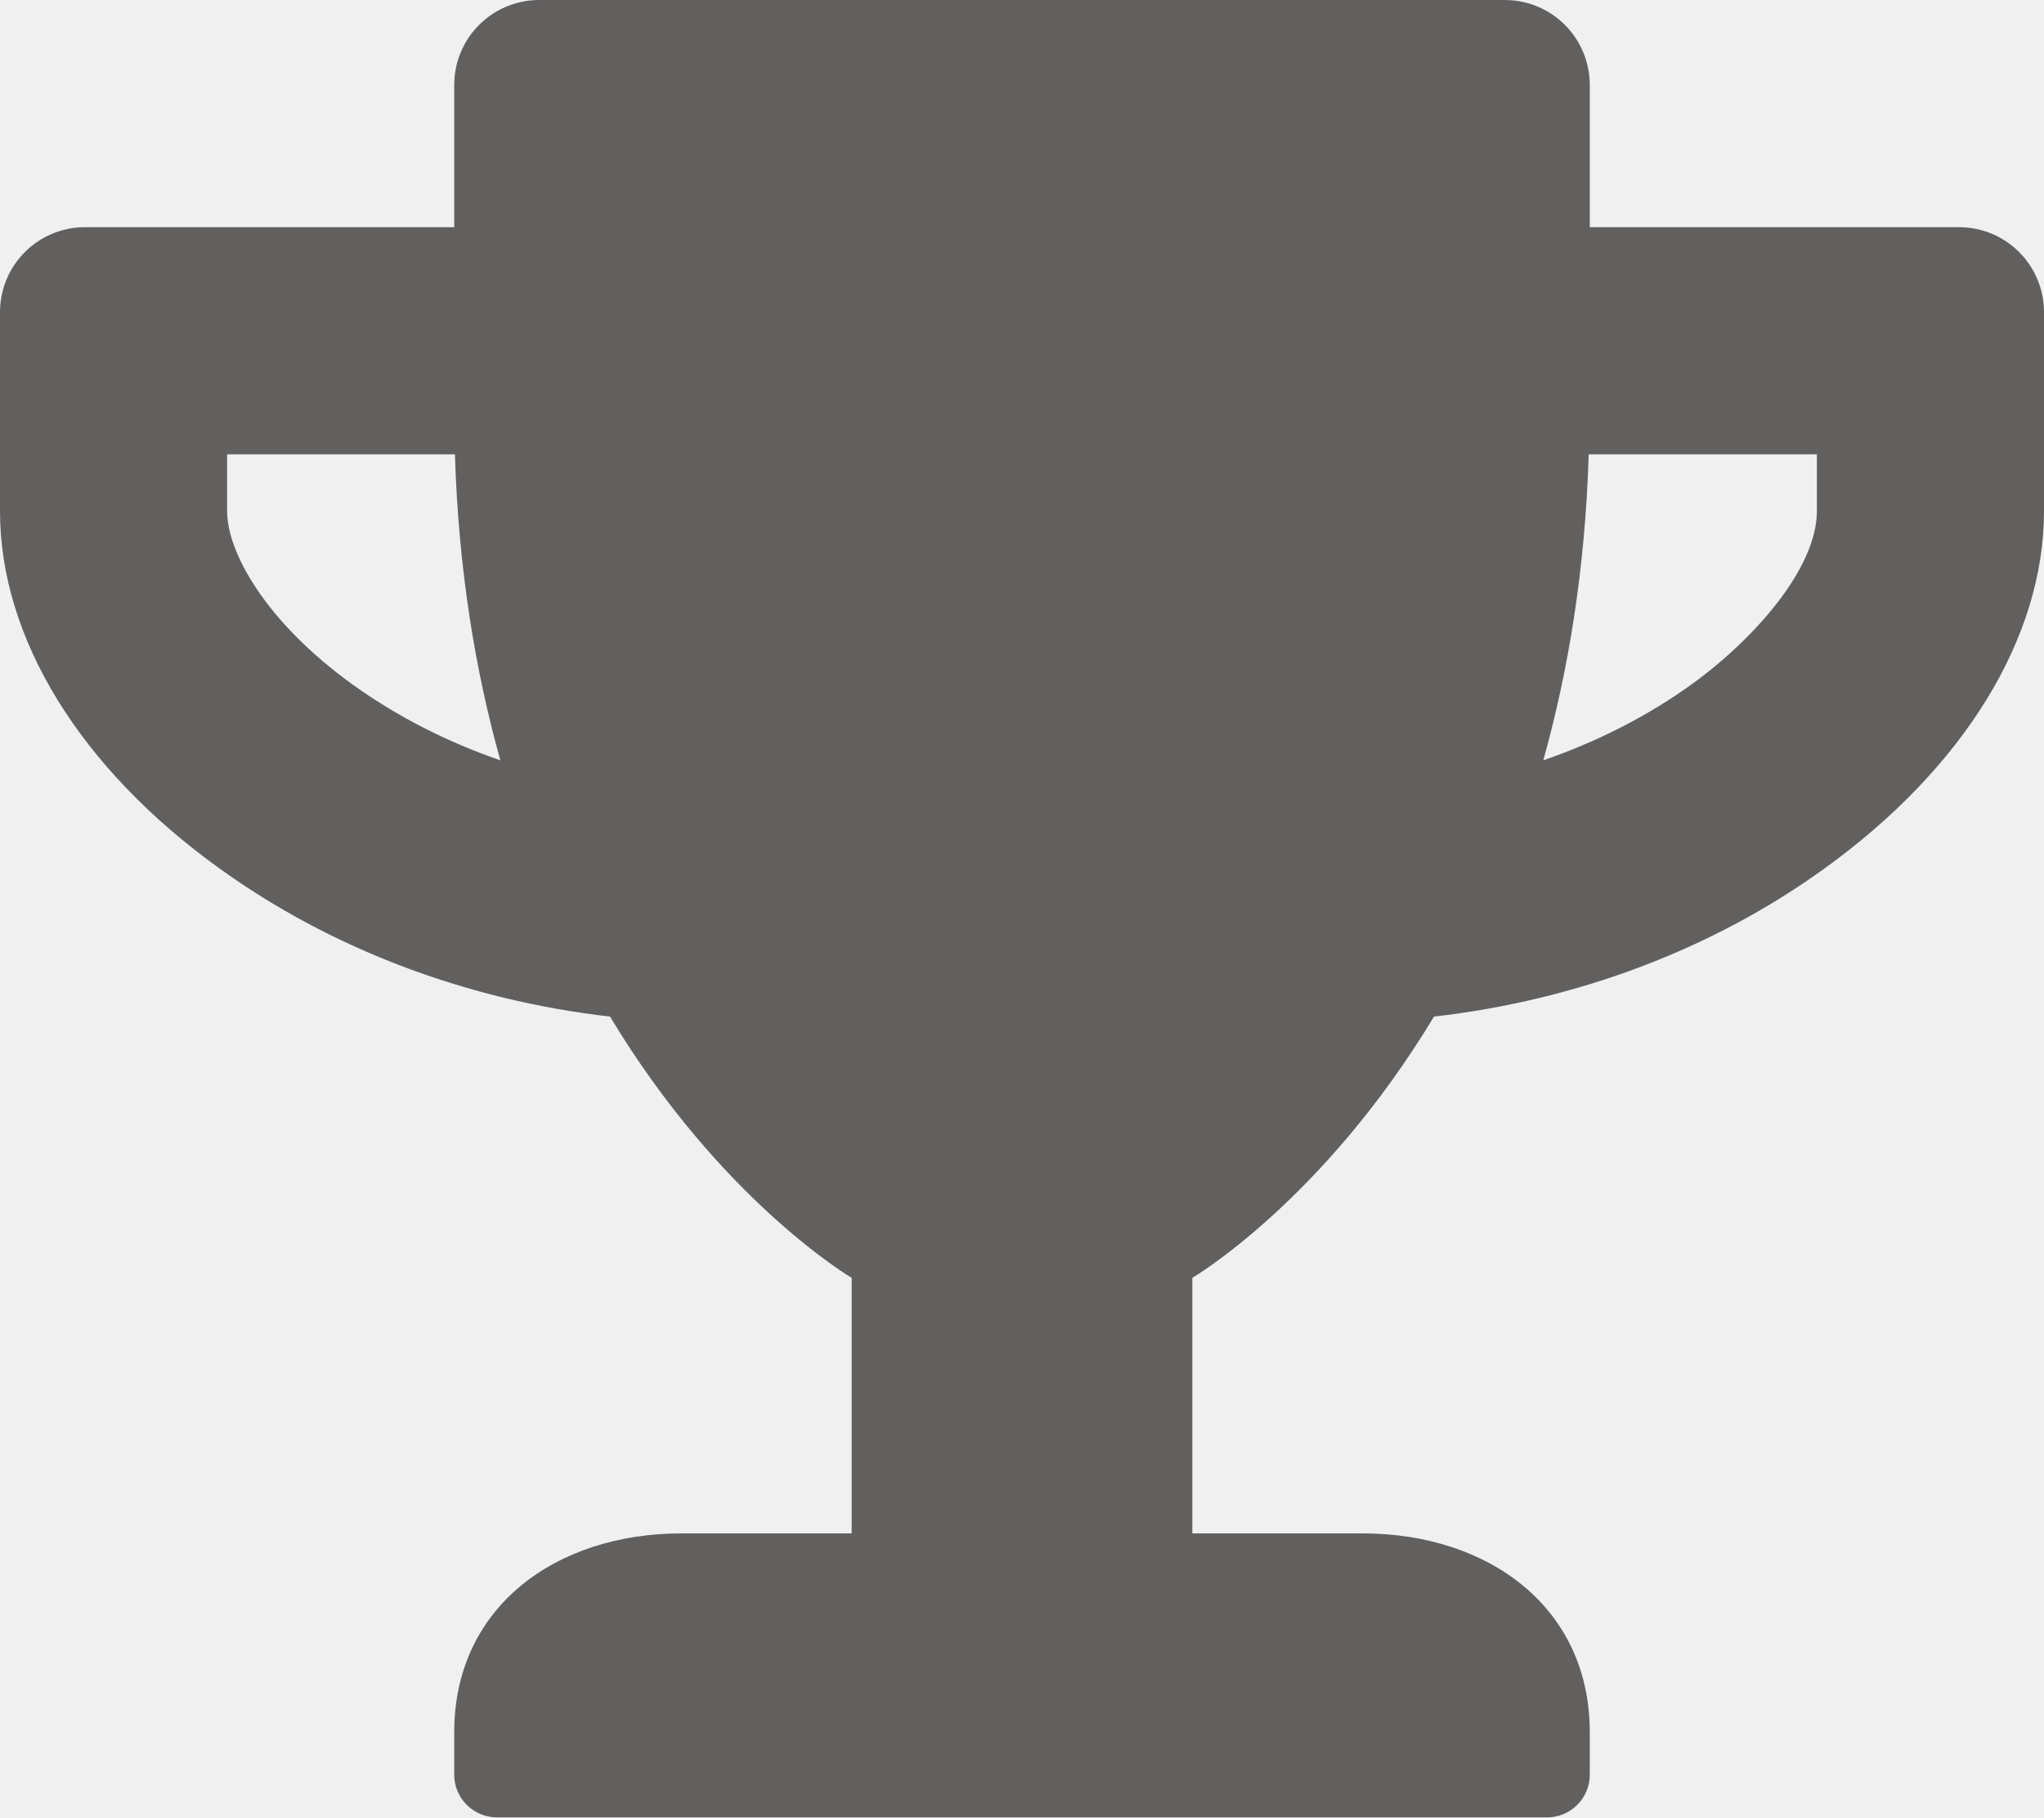
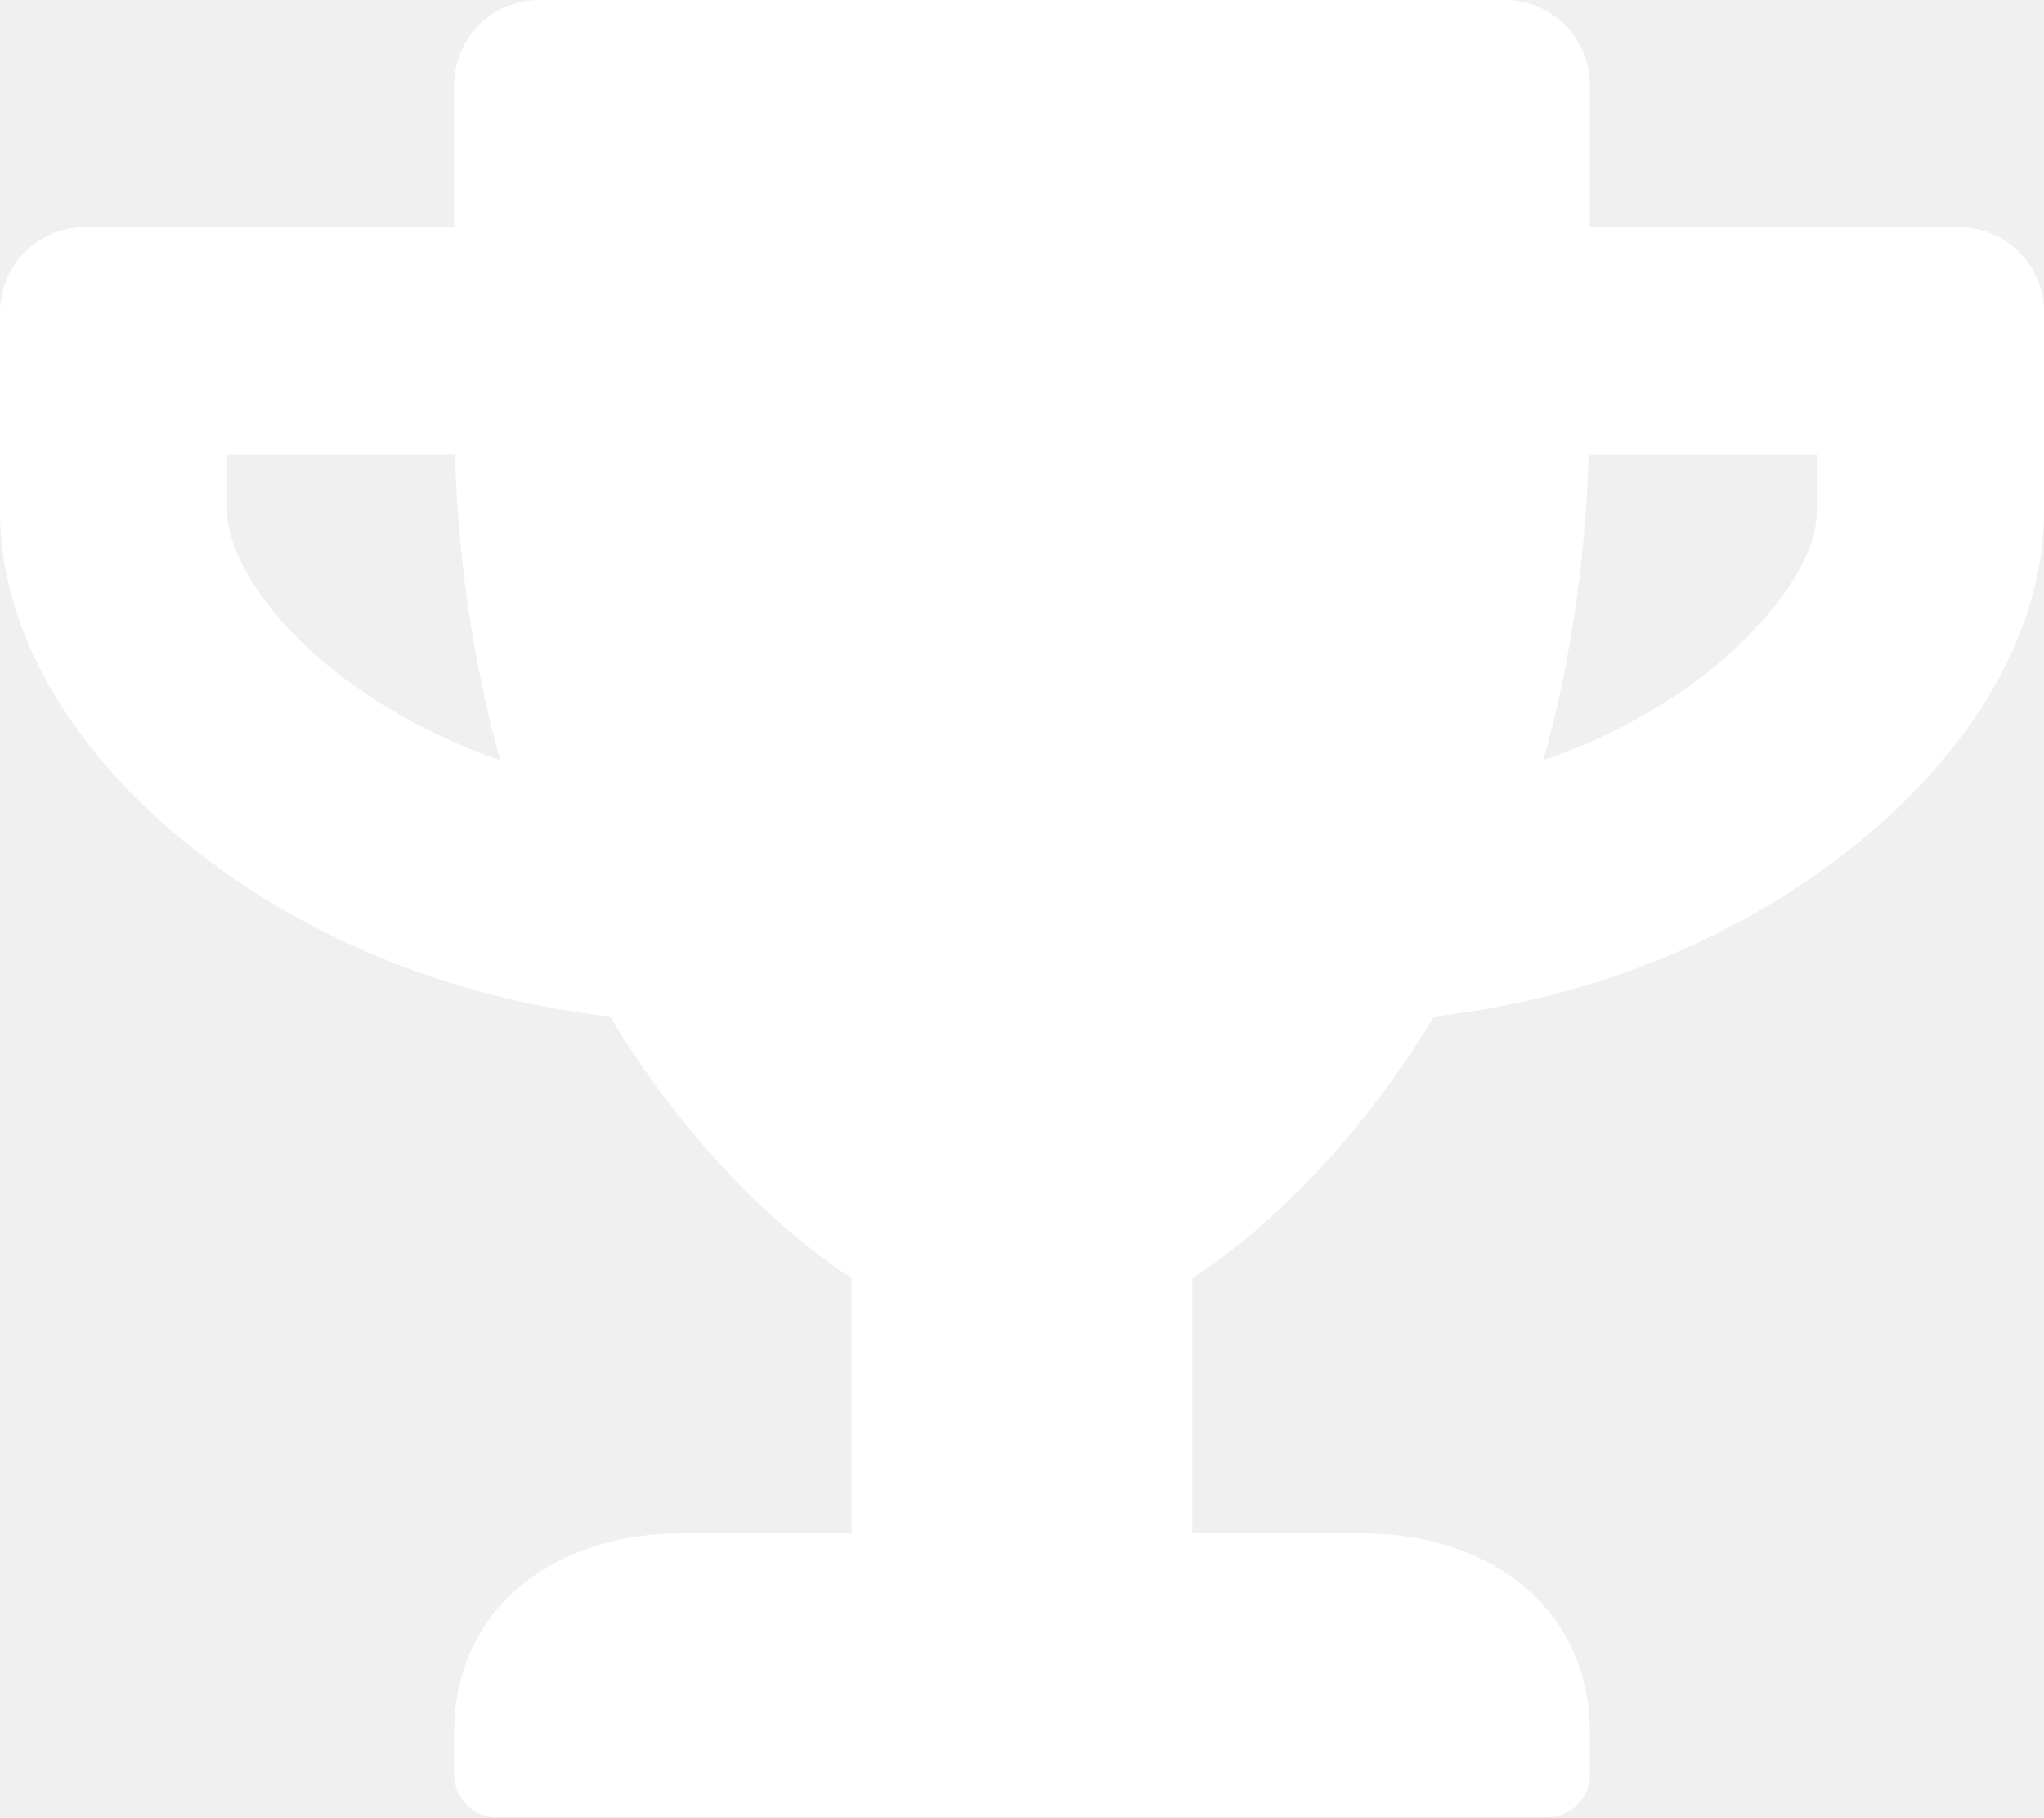
<svg xmlns="http://www.w3.org/2000/svg" viewBox="0 0 576 512">
-   <path fill="#625f5f" d="M552 64H448V24c0-13.3-10.7-24-24-24H152c-13.3 0-24 10.7-24 24v40H24C10.7 64 0 74.7 0 88v56c0 35.7 22.5 72.4 61.9 100.7 31.5 22.7 69.8 37.1 110 41.7C203.3 338.5 240 360 240 360v72h-48c-35.3 0-64 20.7-64 56v12c0 6.6 5.4 12 12 12h296c6.6 0 12-5.4 12-12v-12c0-35.3-28.7-56-64-56h-48v-72s36.7-21.5 68.1-73.6c40.3-4.6 78.6-19 110-41.7 39.3-28.3 61.9-65 61.9-100.7V88c0-13.3-10.7-24-24-24zM99.3 192.8C74.9 175.2 64 155.6 64 144v-16h64.2c1 32.6 5.8 61.2 12.8 86.2-15.1-5.2-29.2-12.4-41.7-21.4zM512 144c0 16.1-17.7 36.1-35.3 48.8-12.5 9-26.7 16.2-41.8 21.4 7-25 11.8-53.6 12.8-86.2H512v16z" />
+   <path fill="#fff" d="M552 64H448V24c0-13.3-10.7-24-24-24H152c-13.3 0-24 10.7-24 24v40H24C10.7 64 0 74.7 0 88v56c0 35.7 22.5 72.4 61.9 100.7 31.5 22.7 69.8 37.1 110 41.7C203.3 338.5 240 360 240 360v72h-48c-35.3 0-64 20.7-64 56v12c0 6.6 5.4 12 12 12h296c6.6 0 12-5.4 12-12v-12c0-35.3-28.7-56-64-56h-48v-72s36.7-21.5 68.1-73.6c40.3-4.6 78.6-19 110-41.7 39.3-28.3 61.9-65 61.9-100.7V88c0-13.3-10.7-24-24-24zM99.3 192.8C74.9 175.2 64 155.6 64 144v-16h64.2c1 32.6 5.8 61.2 12.8 86.2-15.1-5.2-29.2-12.4-41.7-21.4zM512 144c0 16.1-17.7 36.1-35.3 48.8-12.5 9-26.7 16.2-41.8 21.4 7-25 11.8-53.6 12.8-86.2H512v16z" />
</svg>
